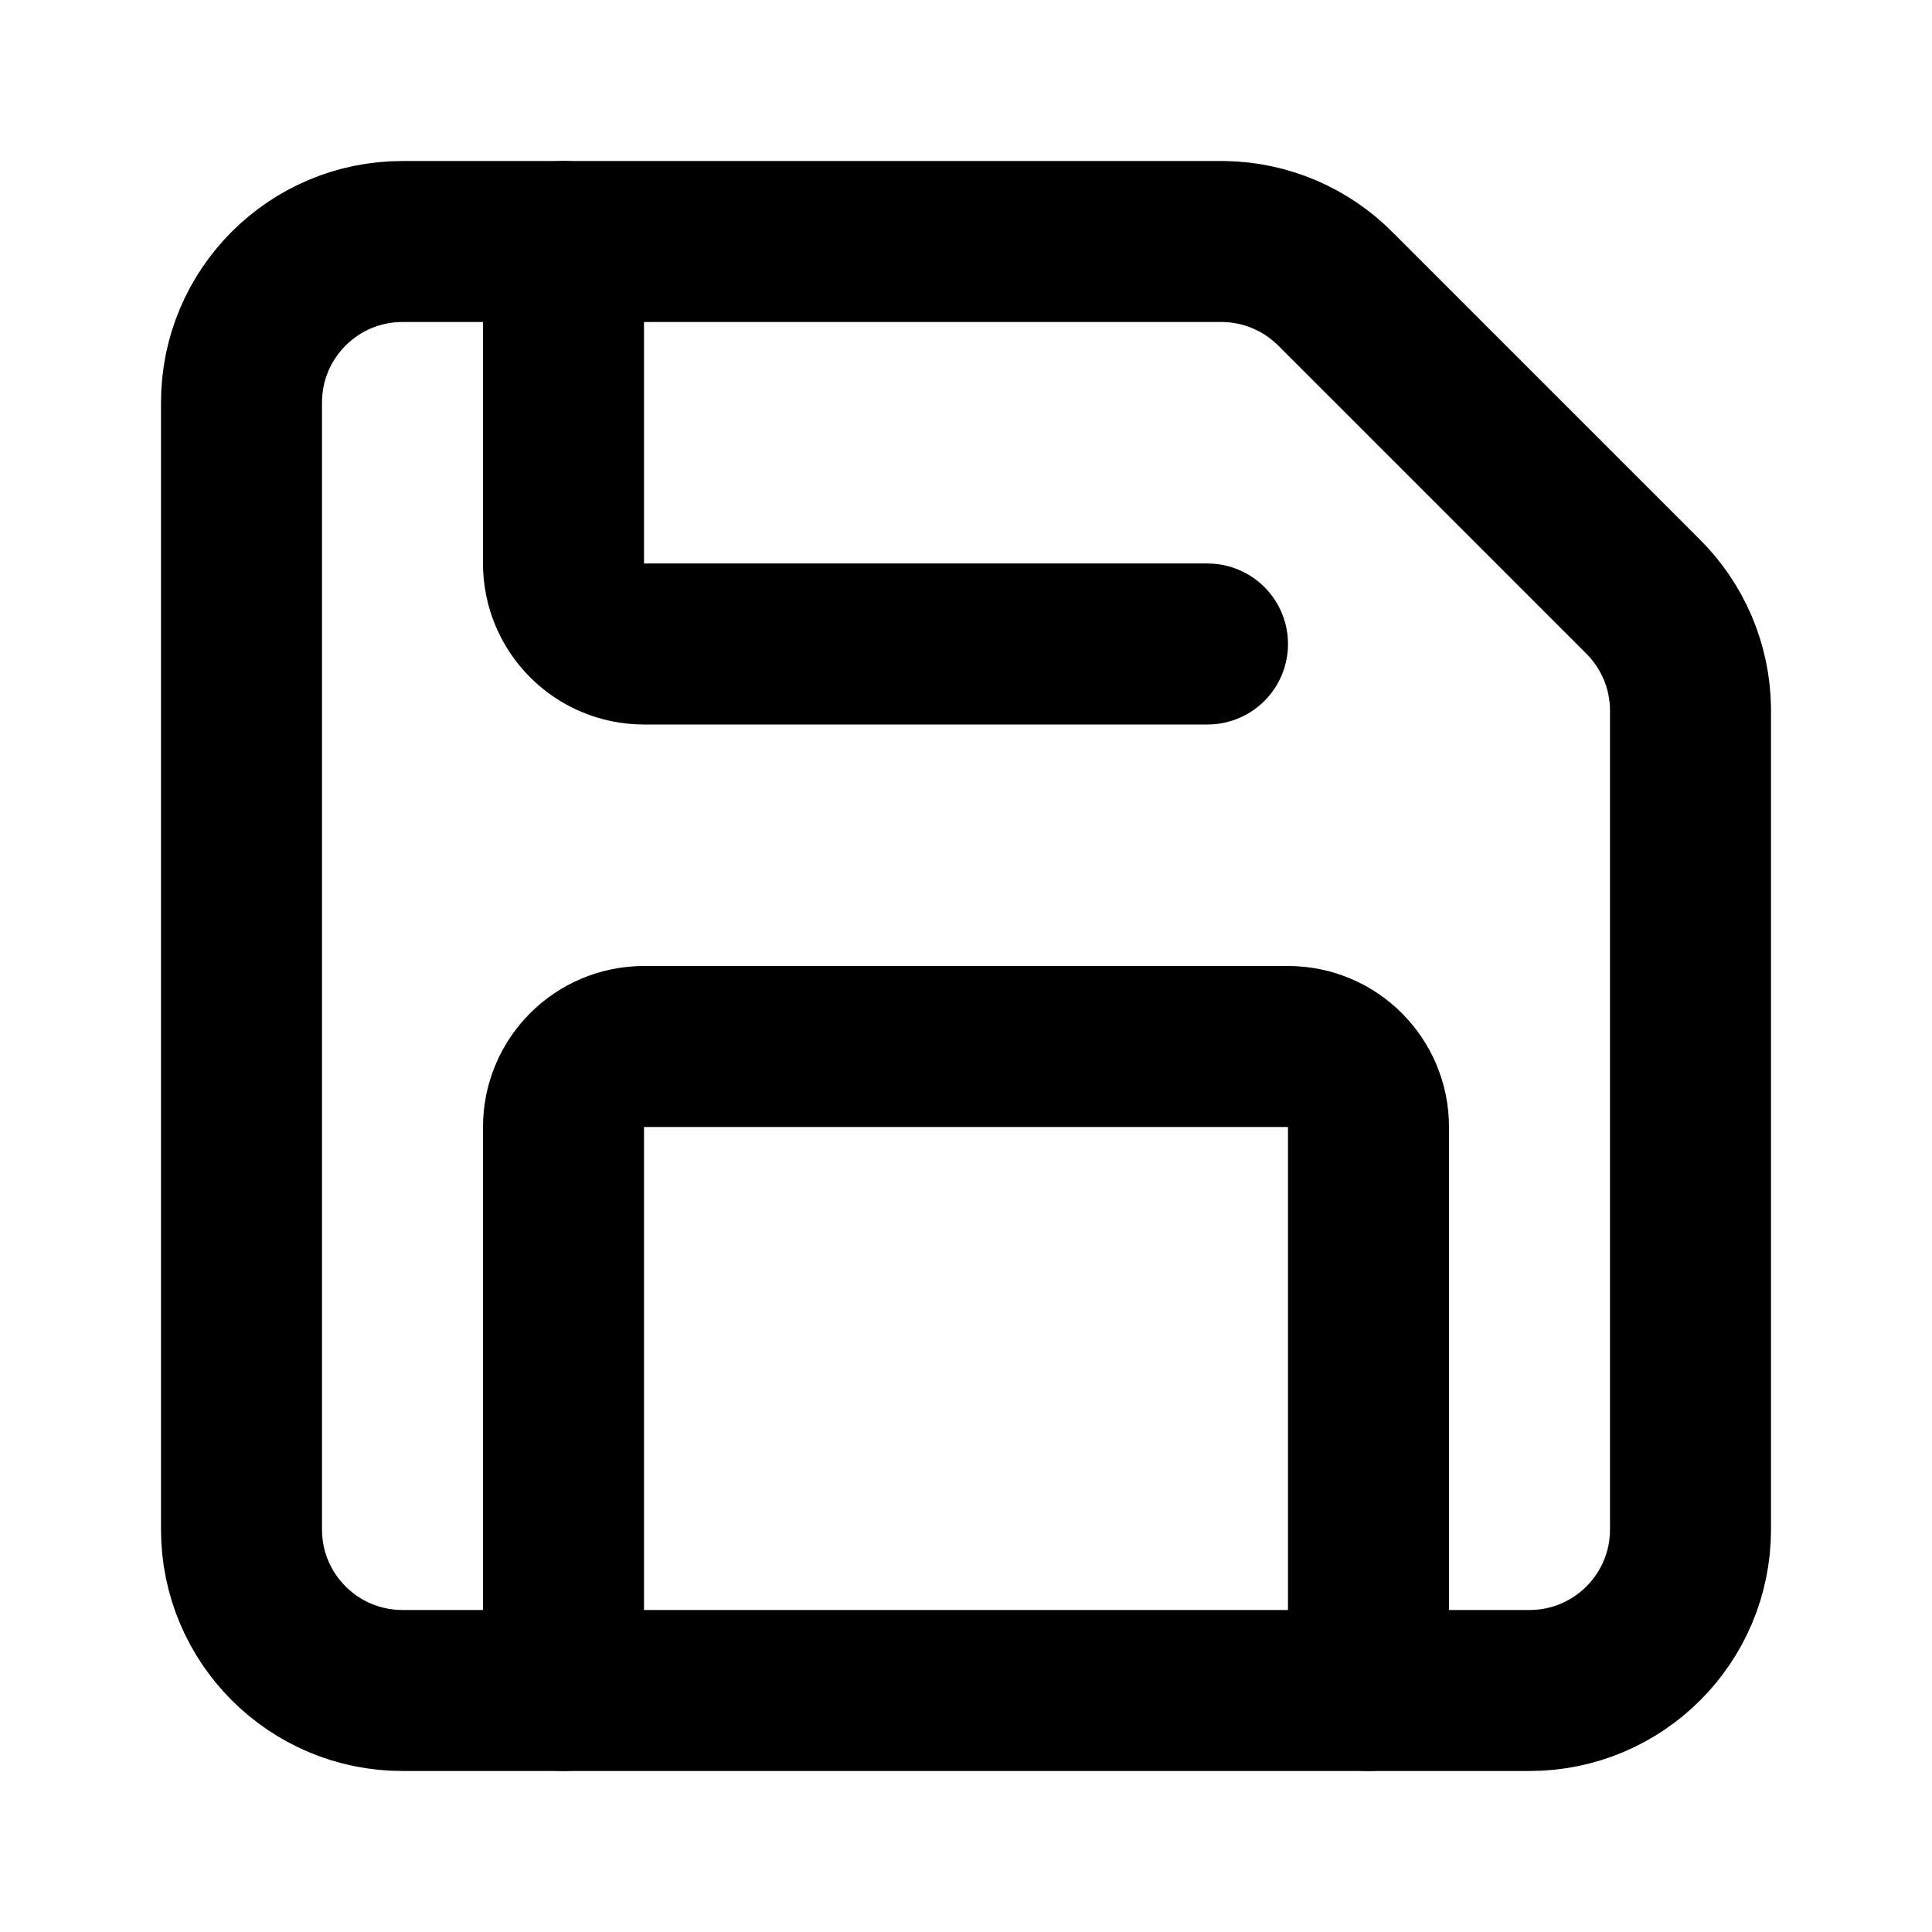
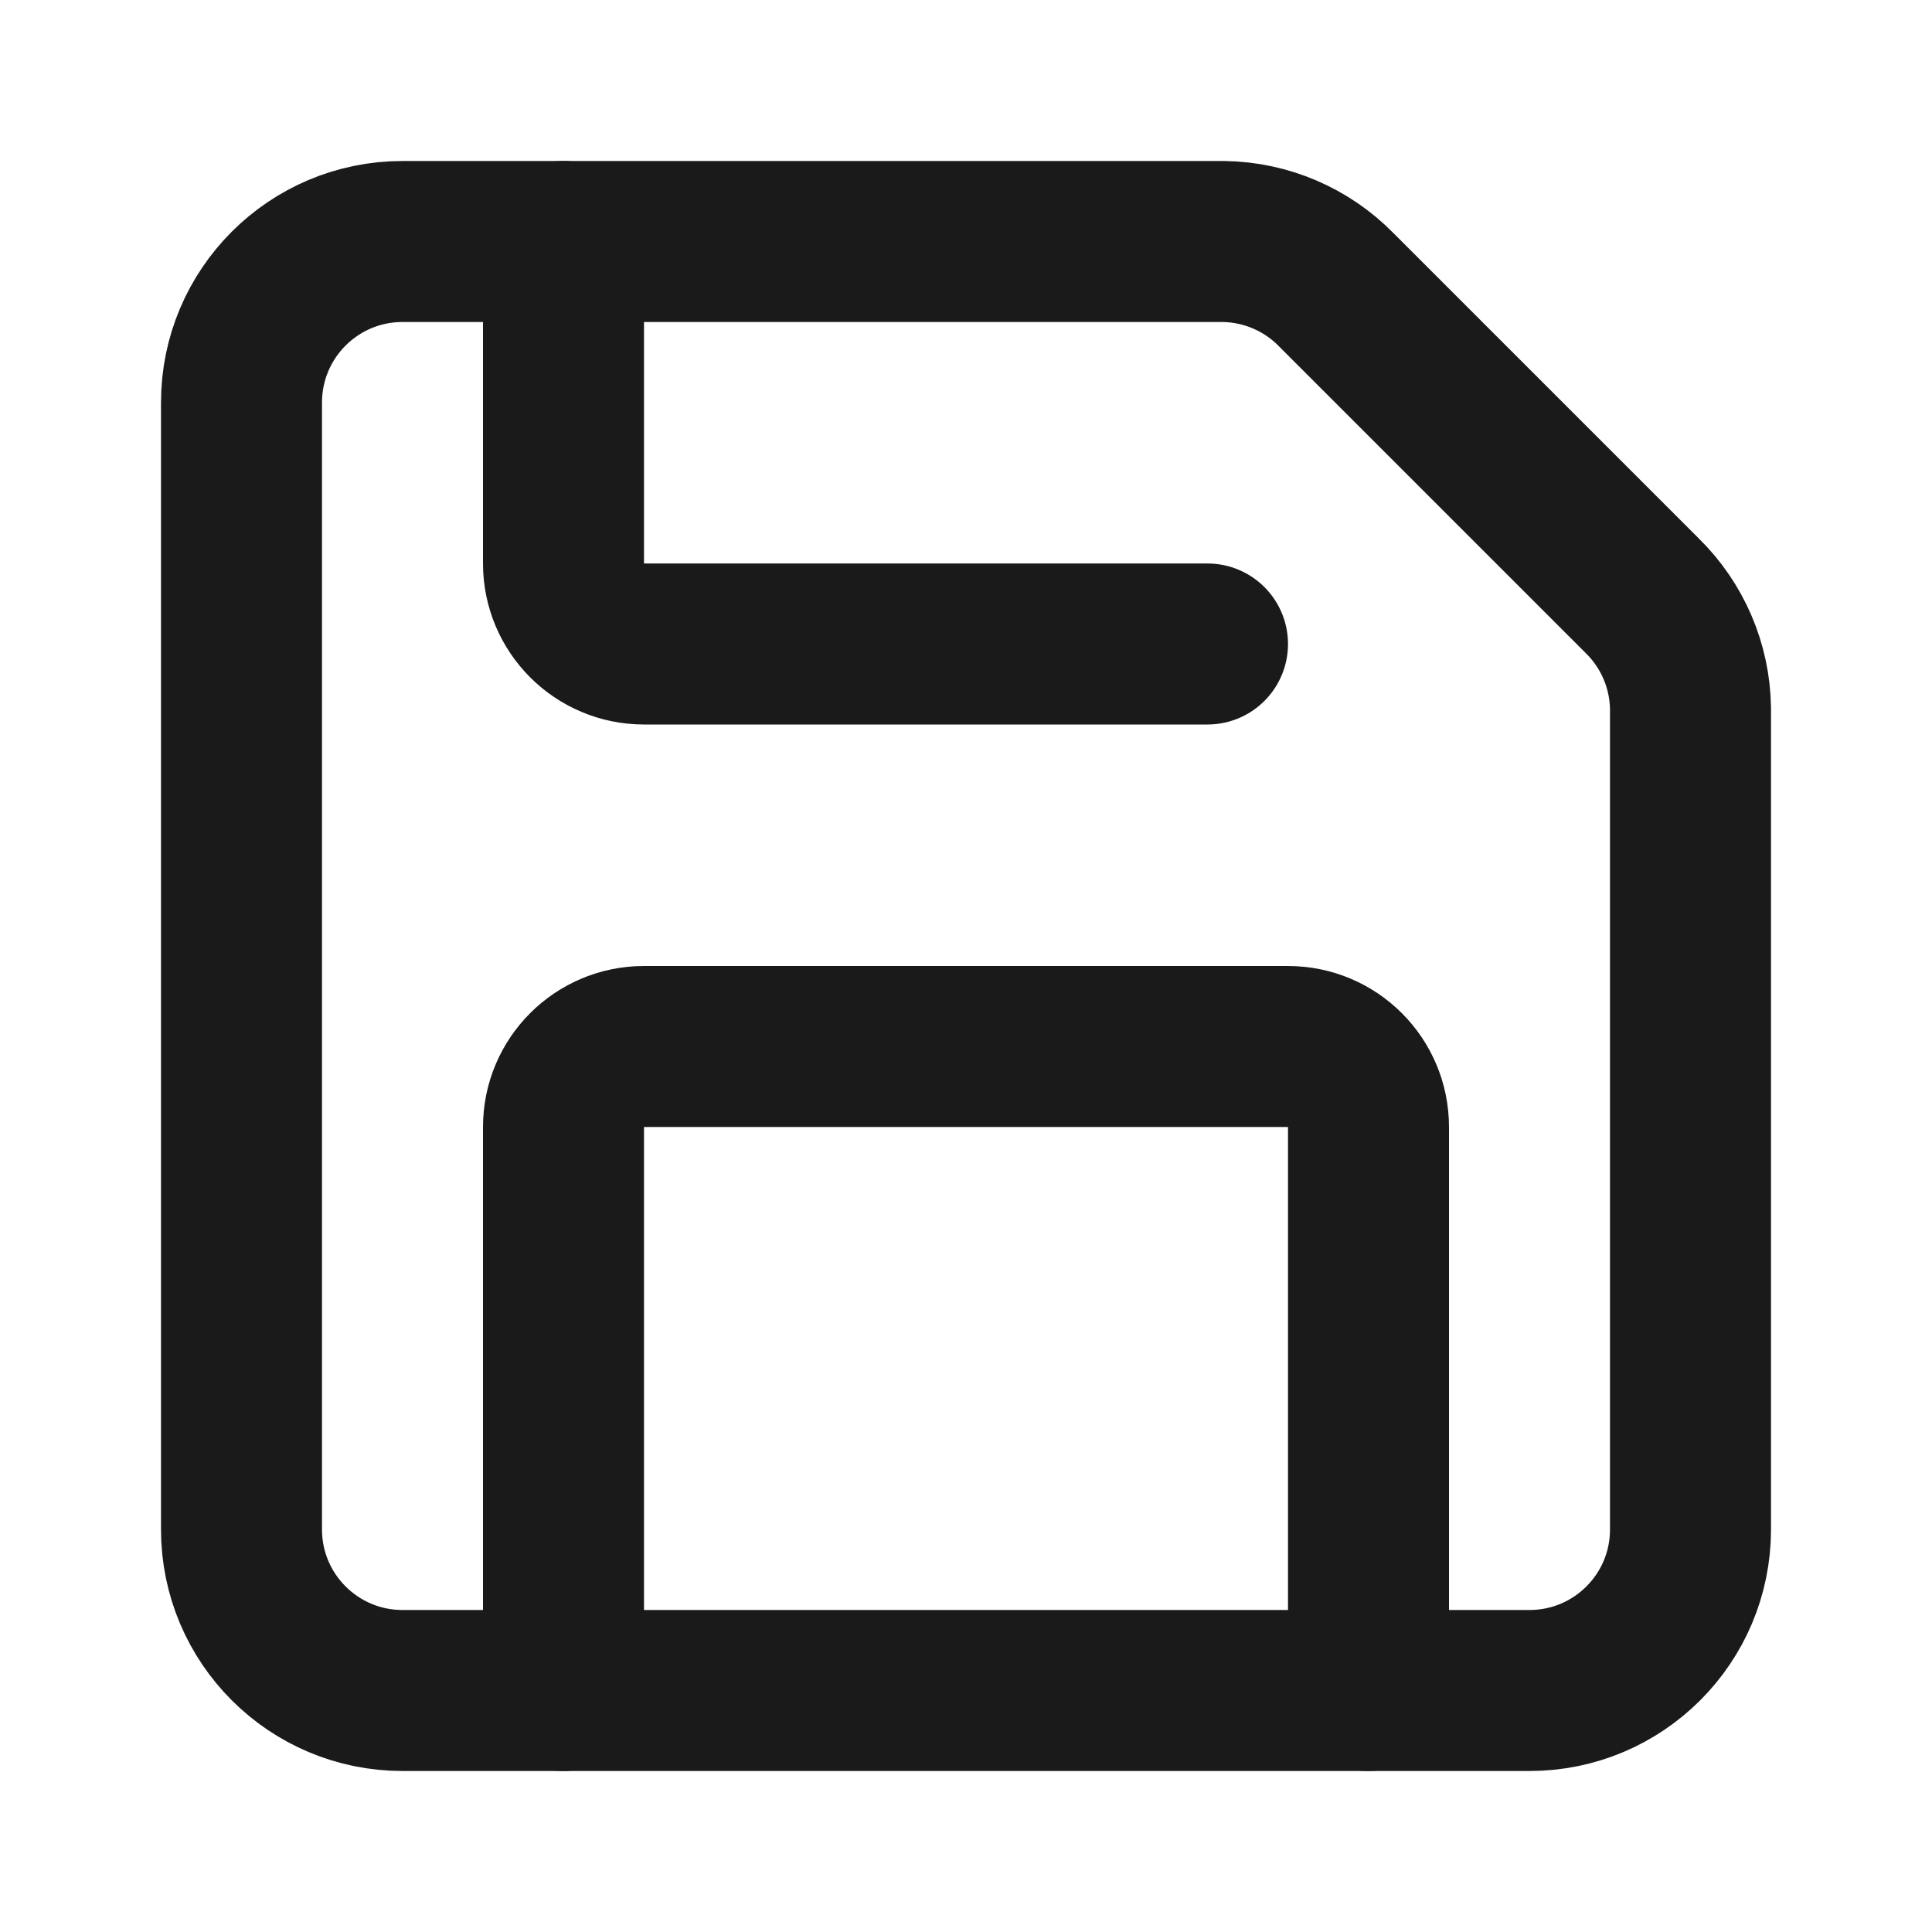
- <svg xmlns="http://www.w3.org/2000/svg" width="24" height="24" viewBox="0 0 24 24" fill="none" stroke="currentColor" stroke-width="2" stroke-linecap="round" stroke-linejoin="round">
+ <svg xmlns="http://www.w3.org/2000/svg" color="#1a1a1a" width="24" height="24" viewBox="0 0 24 24" fill="none" stroke="currentColor" stroke-width="2" stroke-linecap="round" stroke-linejoin="round">
  <path d="M15.2 3a2 2 0 0 1 1.4.6l3.8 3.8a2 2 0 0 1 .6 1.4V19a2 2 0 0 1-2 2H5a2 2 0 0 1-2-2V5a2 2 0 0 1 2-2z" />
  <path d="M17 21v-7a1 1 0 0 0-1-1H8a1 1 0 0 0-1 1v7" />
  <path d="M7 3v4a1 1 0 0 0 1 1h7" />
</svg>
